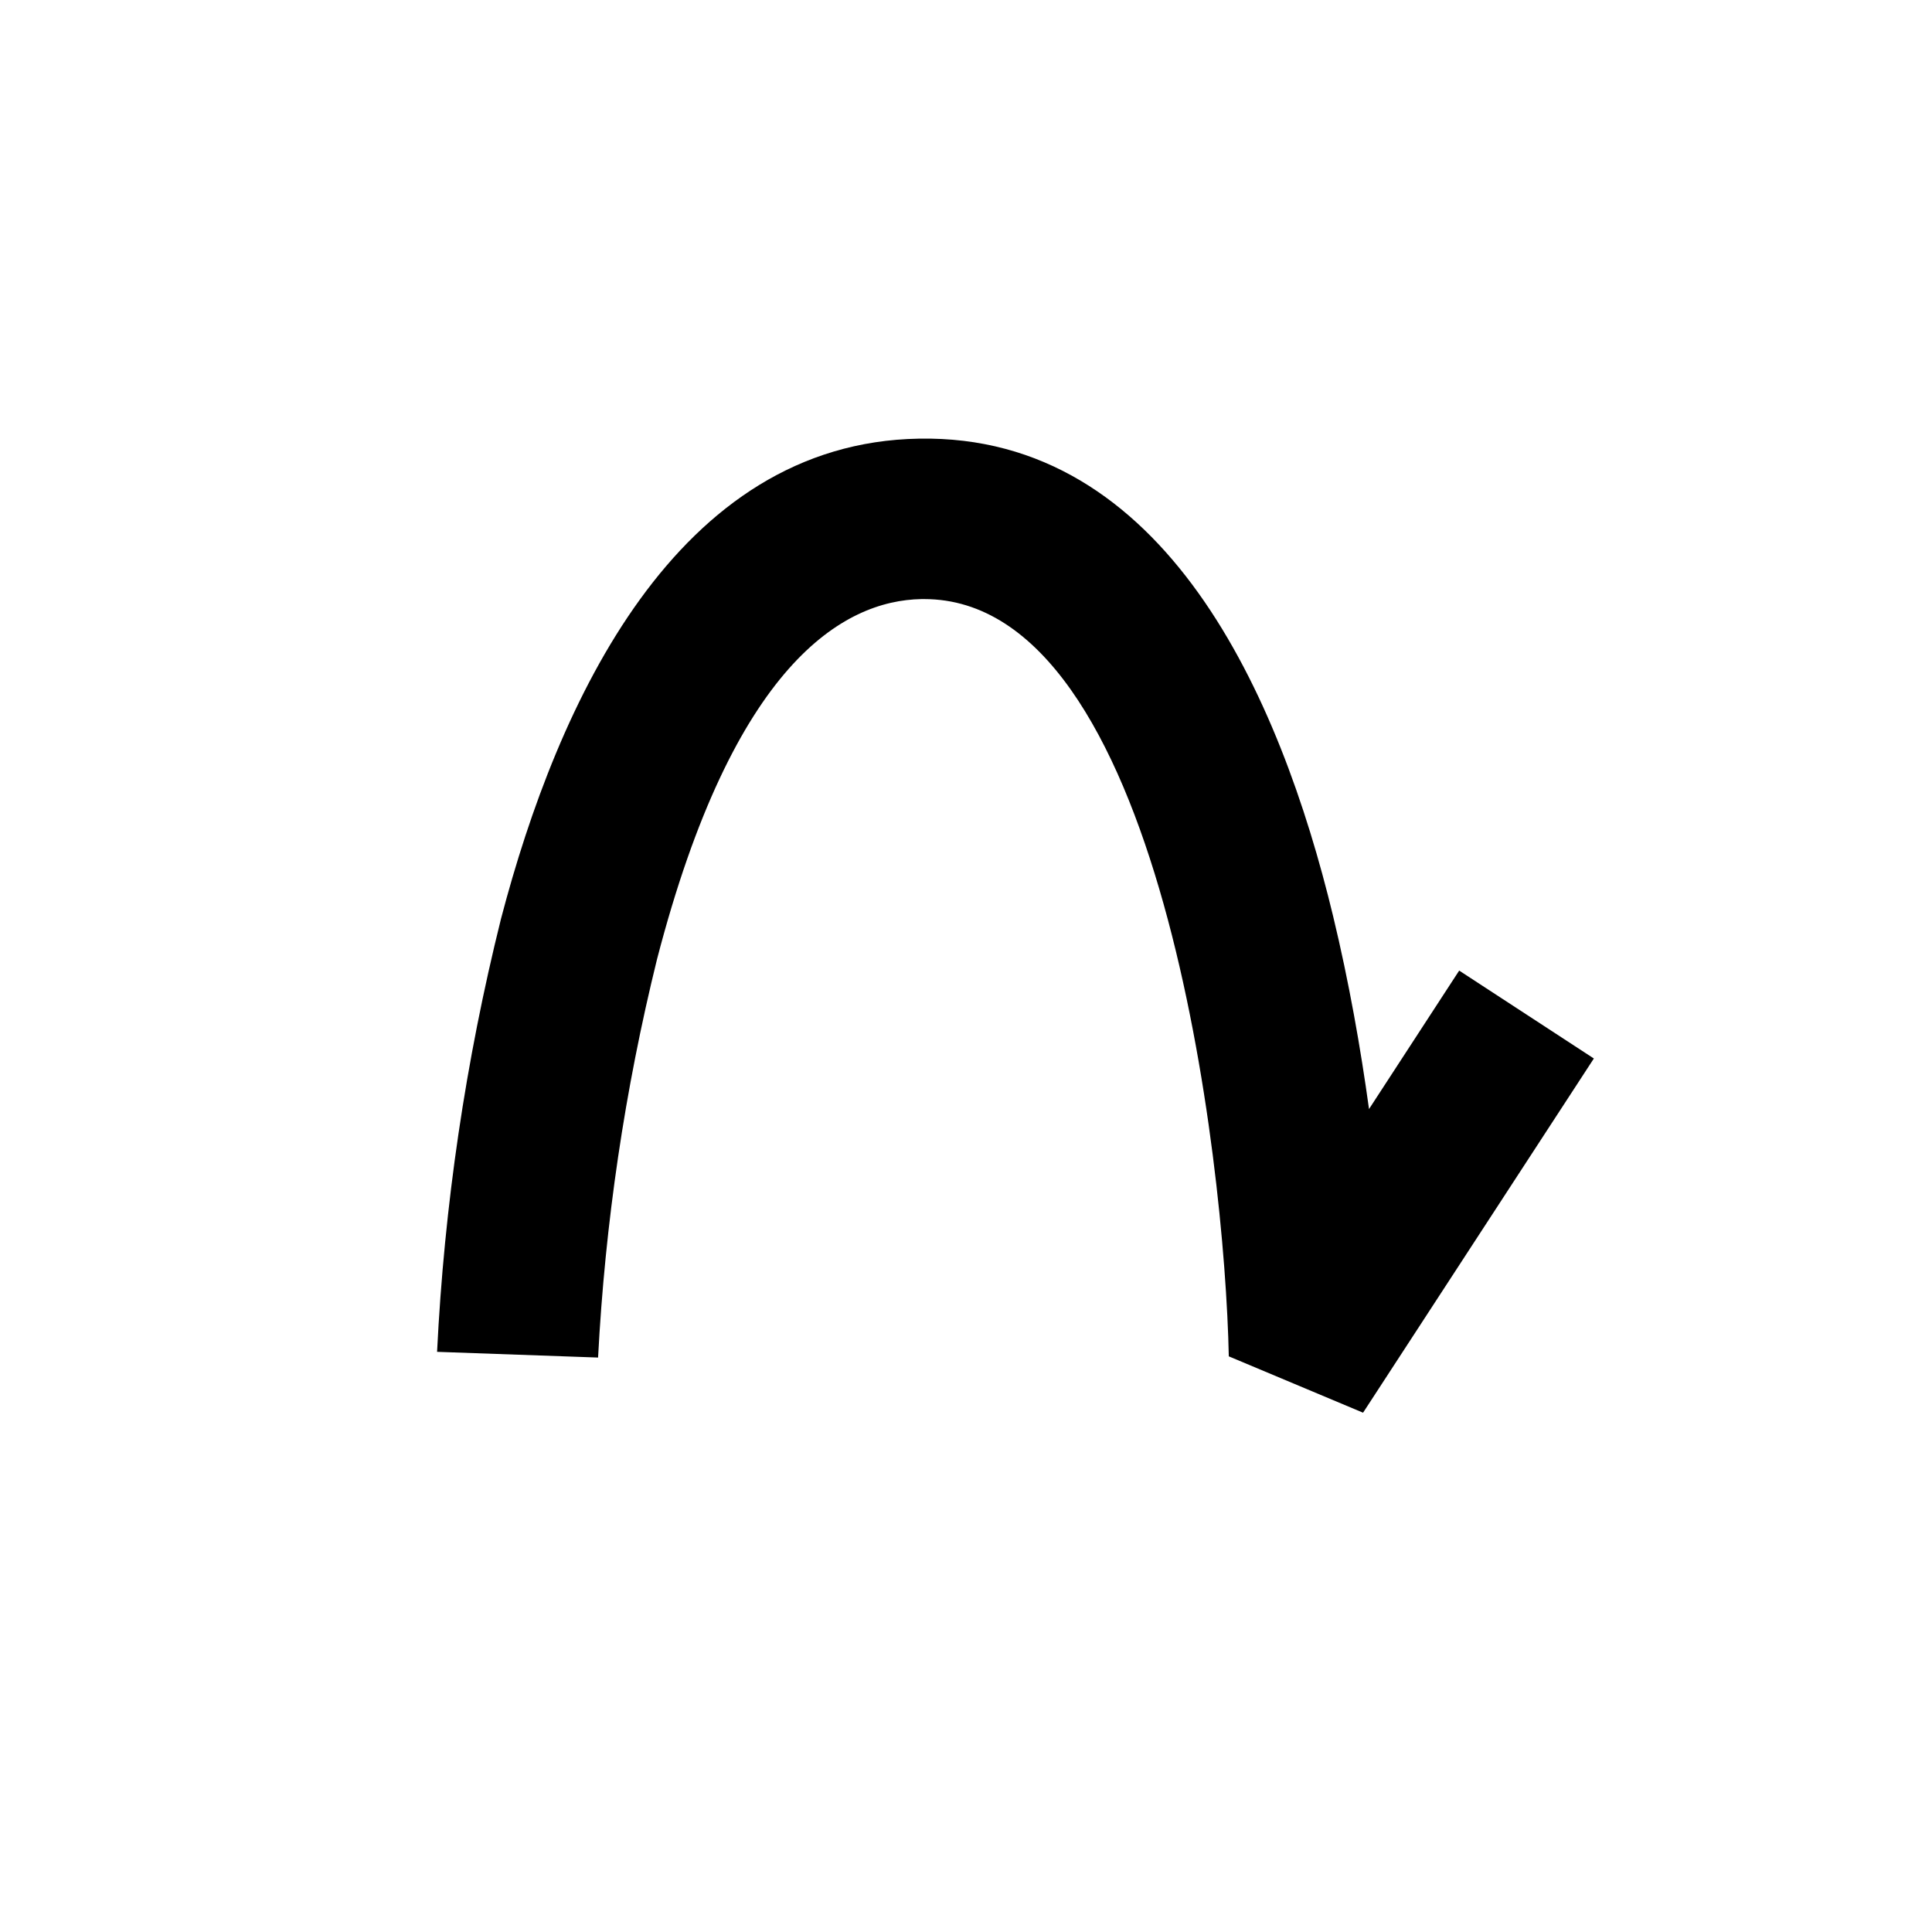
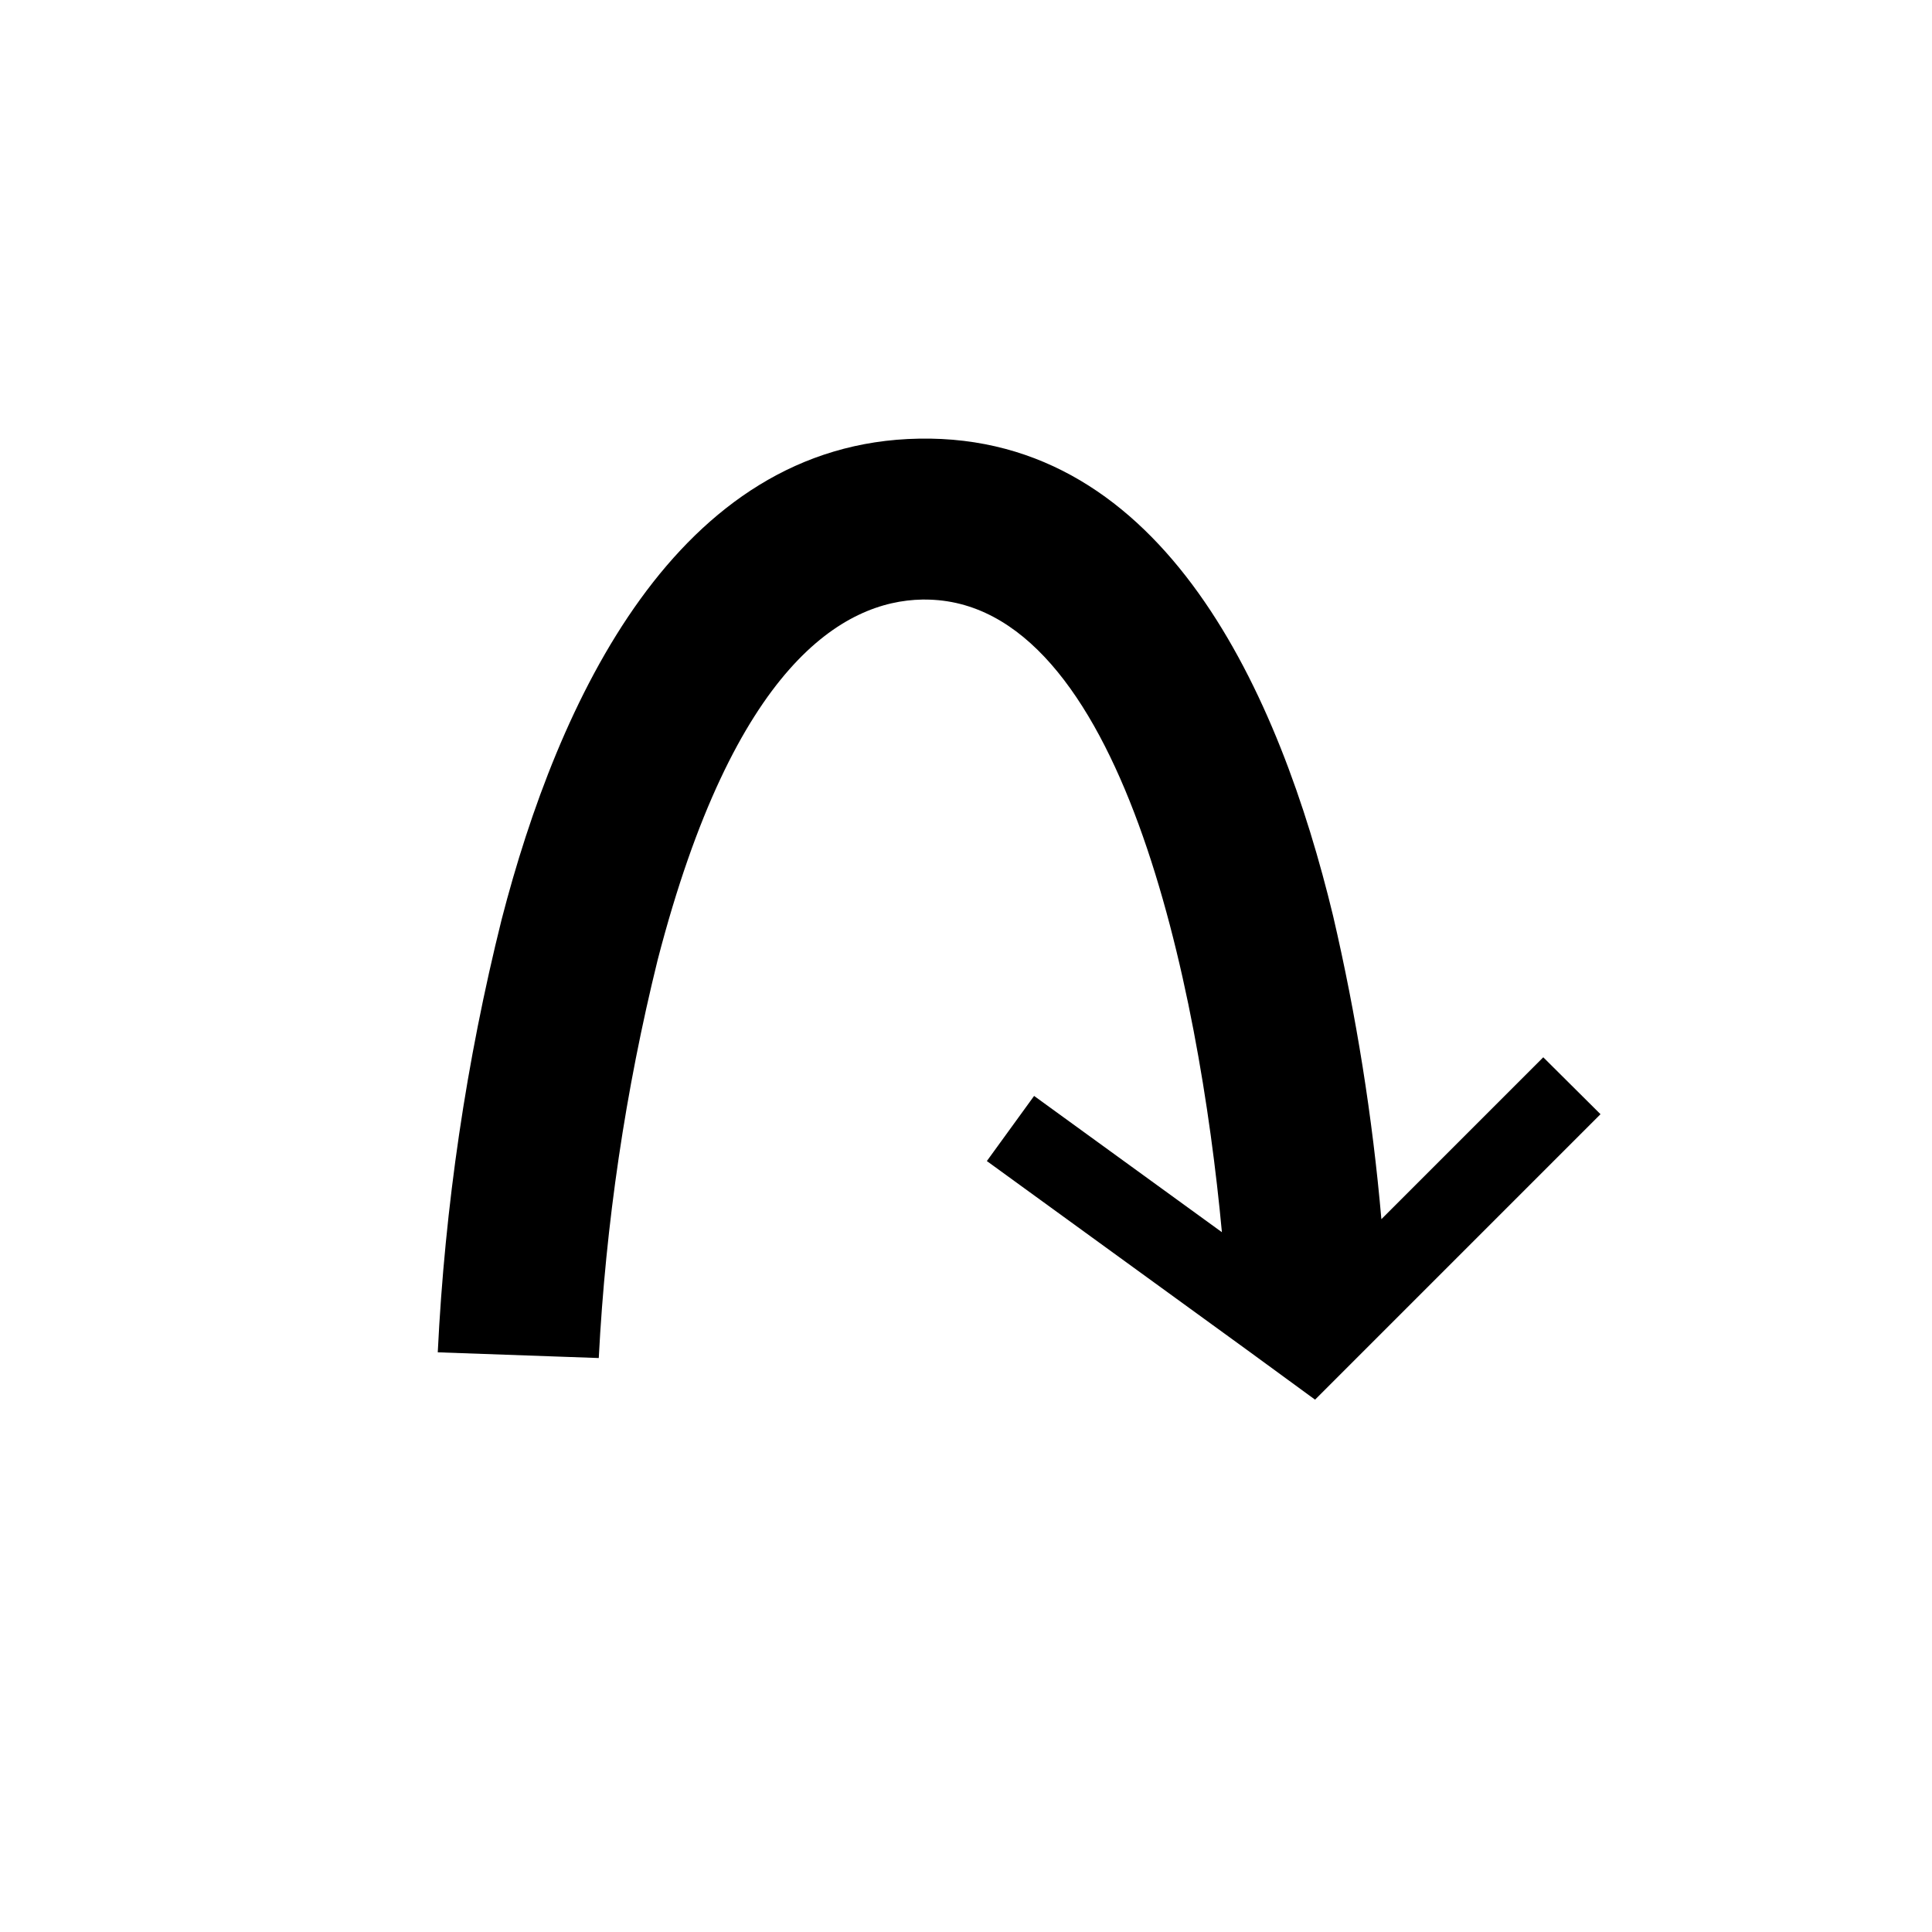
<svg xmlns="http://www.w3.org/2000/svg" width="48" height="48" viewBox="0 0 48 48" fill="none">
-   <path d="M39.599 26.298L33.865 35.098L30.529 33.698C30.431 28.804 28.827 14.884 22.961 14.884H22.895C20.947 14.918 18.225 16.498 16.323 23.834C15.523 27.078 15.033 30.391 14.859 33.728L10.859 33.586C11.037 29.957 11.569 26.354 12.447 22.828C13.855 17.452 16.799 11 22.833 10.898C28.949 10.788 31.799 17.286 33.119 22.754C33.519 24.41 33.807 26.06 34.013 27.554L36.253 24.114L39.599 26.298Z" fill="currentColor" />
+   <path d="M39.764 27.682L34.512 32.934L34.112 33.334L33.8 33.646L32.672 34.774L31.2 33.698L31.044 33.584L30.532 33.212L24.518 28.846L25.692 27.228L30.358 30.614C29.794 24.56 27.866 14.896 22.978 14.896H22.912C20.964 14.93 18.242 16.51 16.34 23.846C15.539 27.09 15.049 30.403 14.876 33.74L10.876 33.598C11.053 29.969 11.585 26.366 12.464 22.84C13.856 17.452 16.8 11 22.834 10.898C28.95 10.788 31.8 17.286 33.12 22.754C33.698 25.235 34.099 27.753 34.32 30.29L38.342 26.268L39.764 27.682Z" fill="currentColor" />
</svg>
